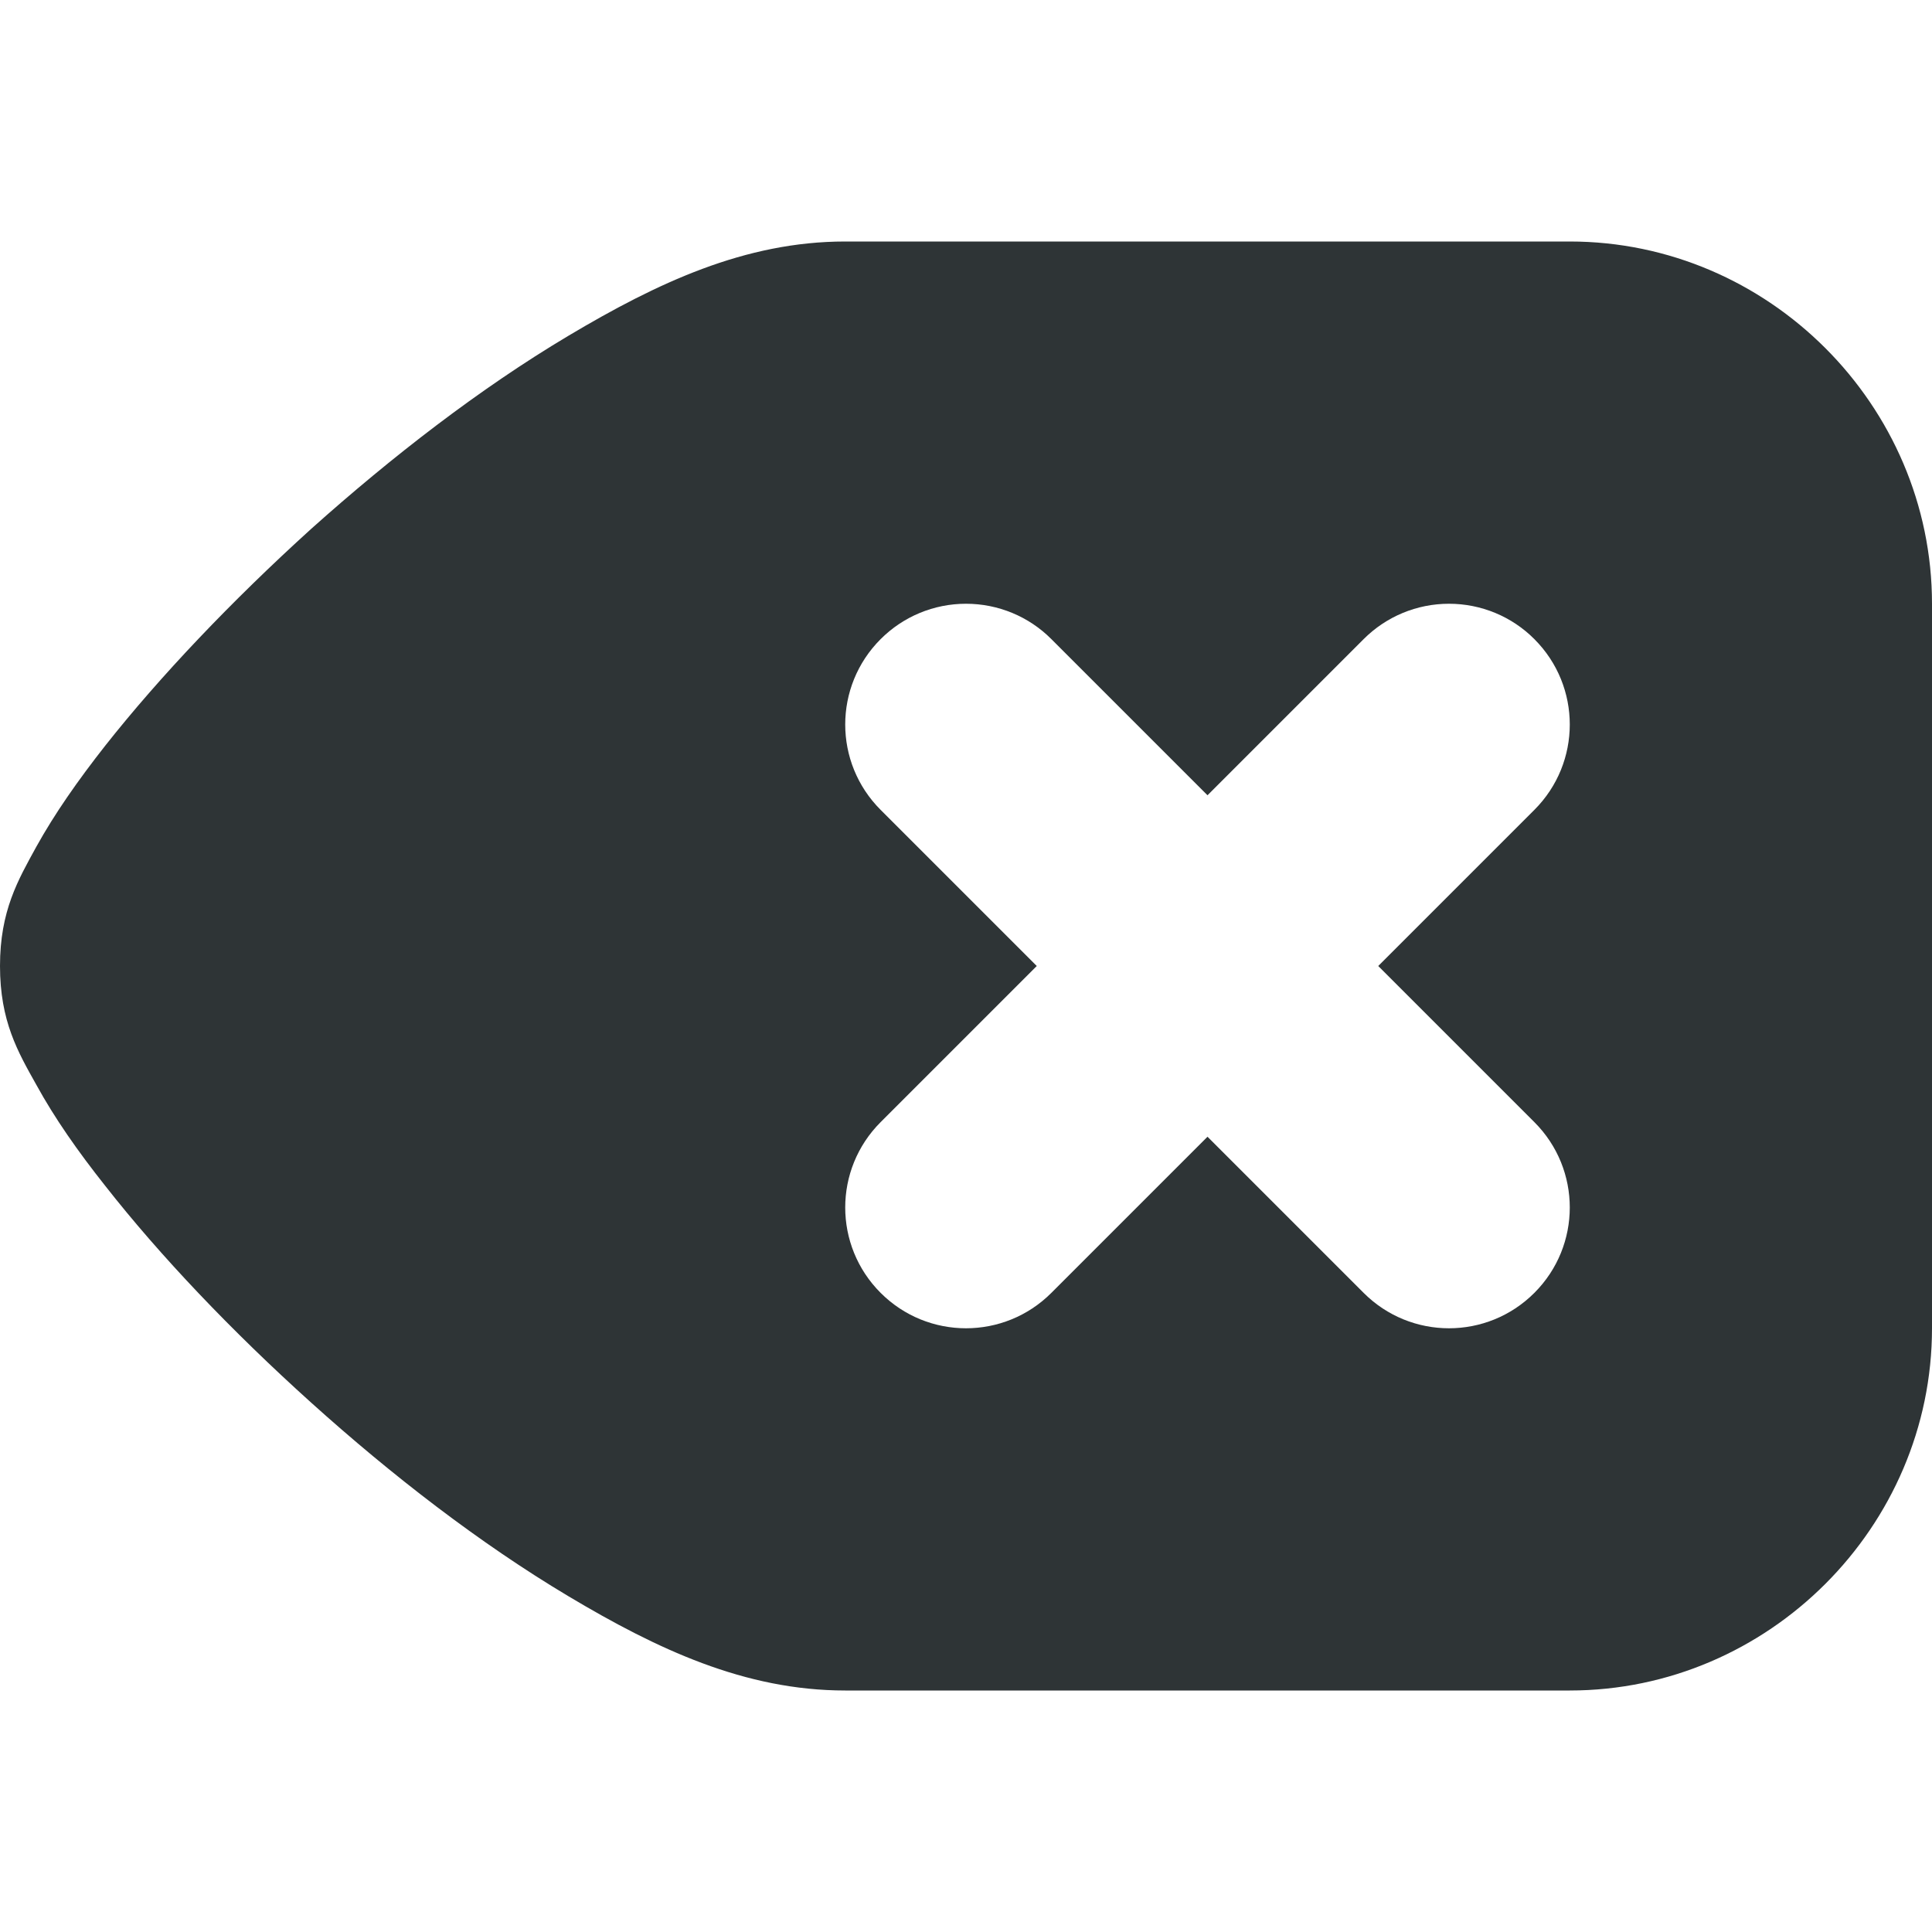
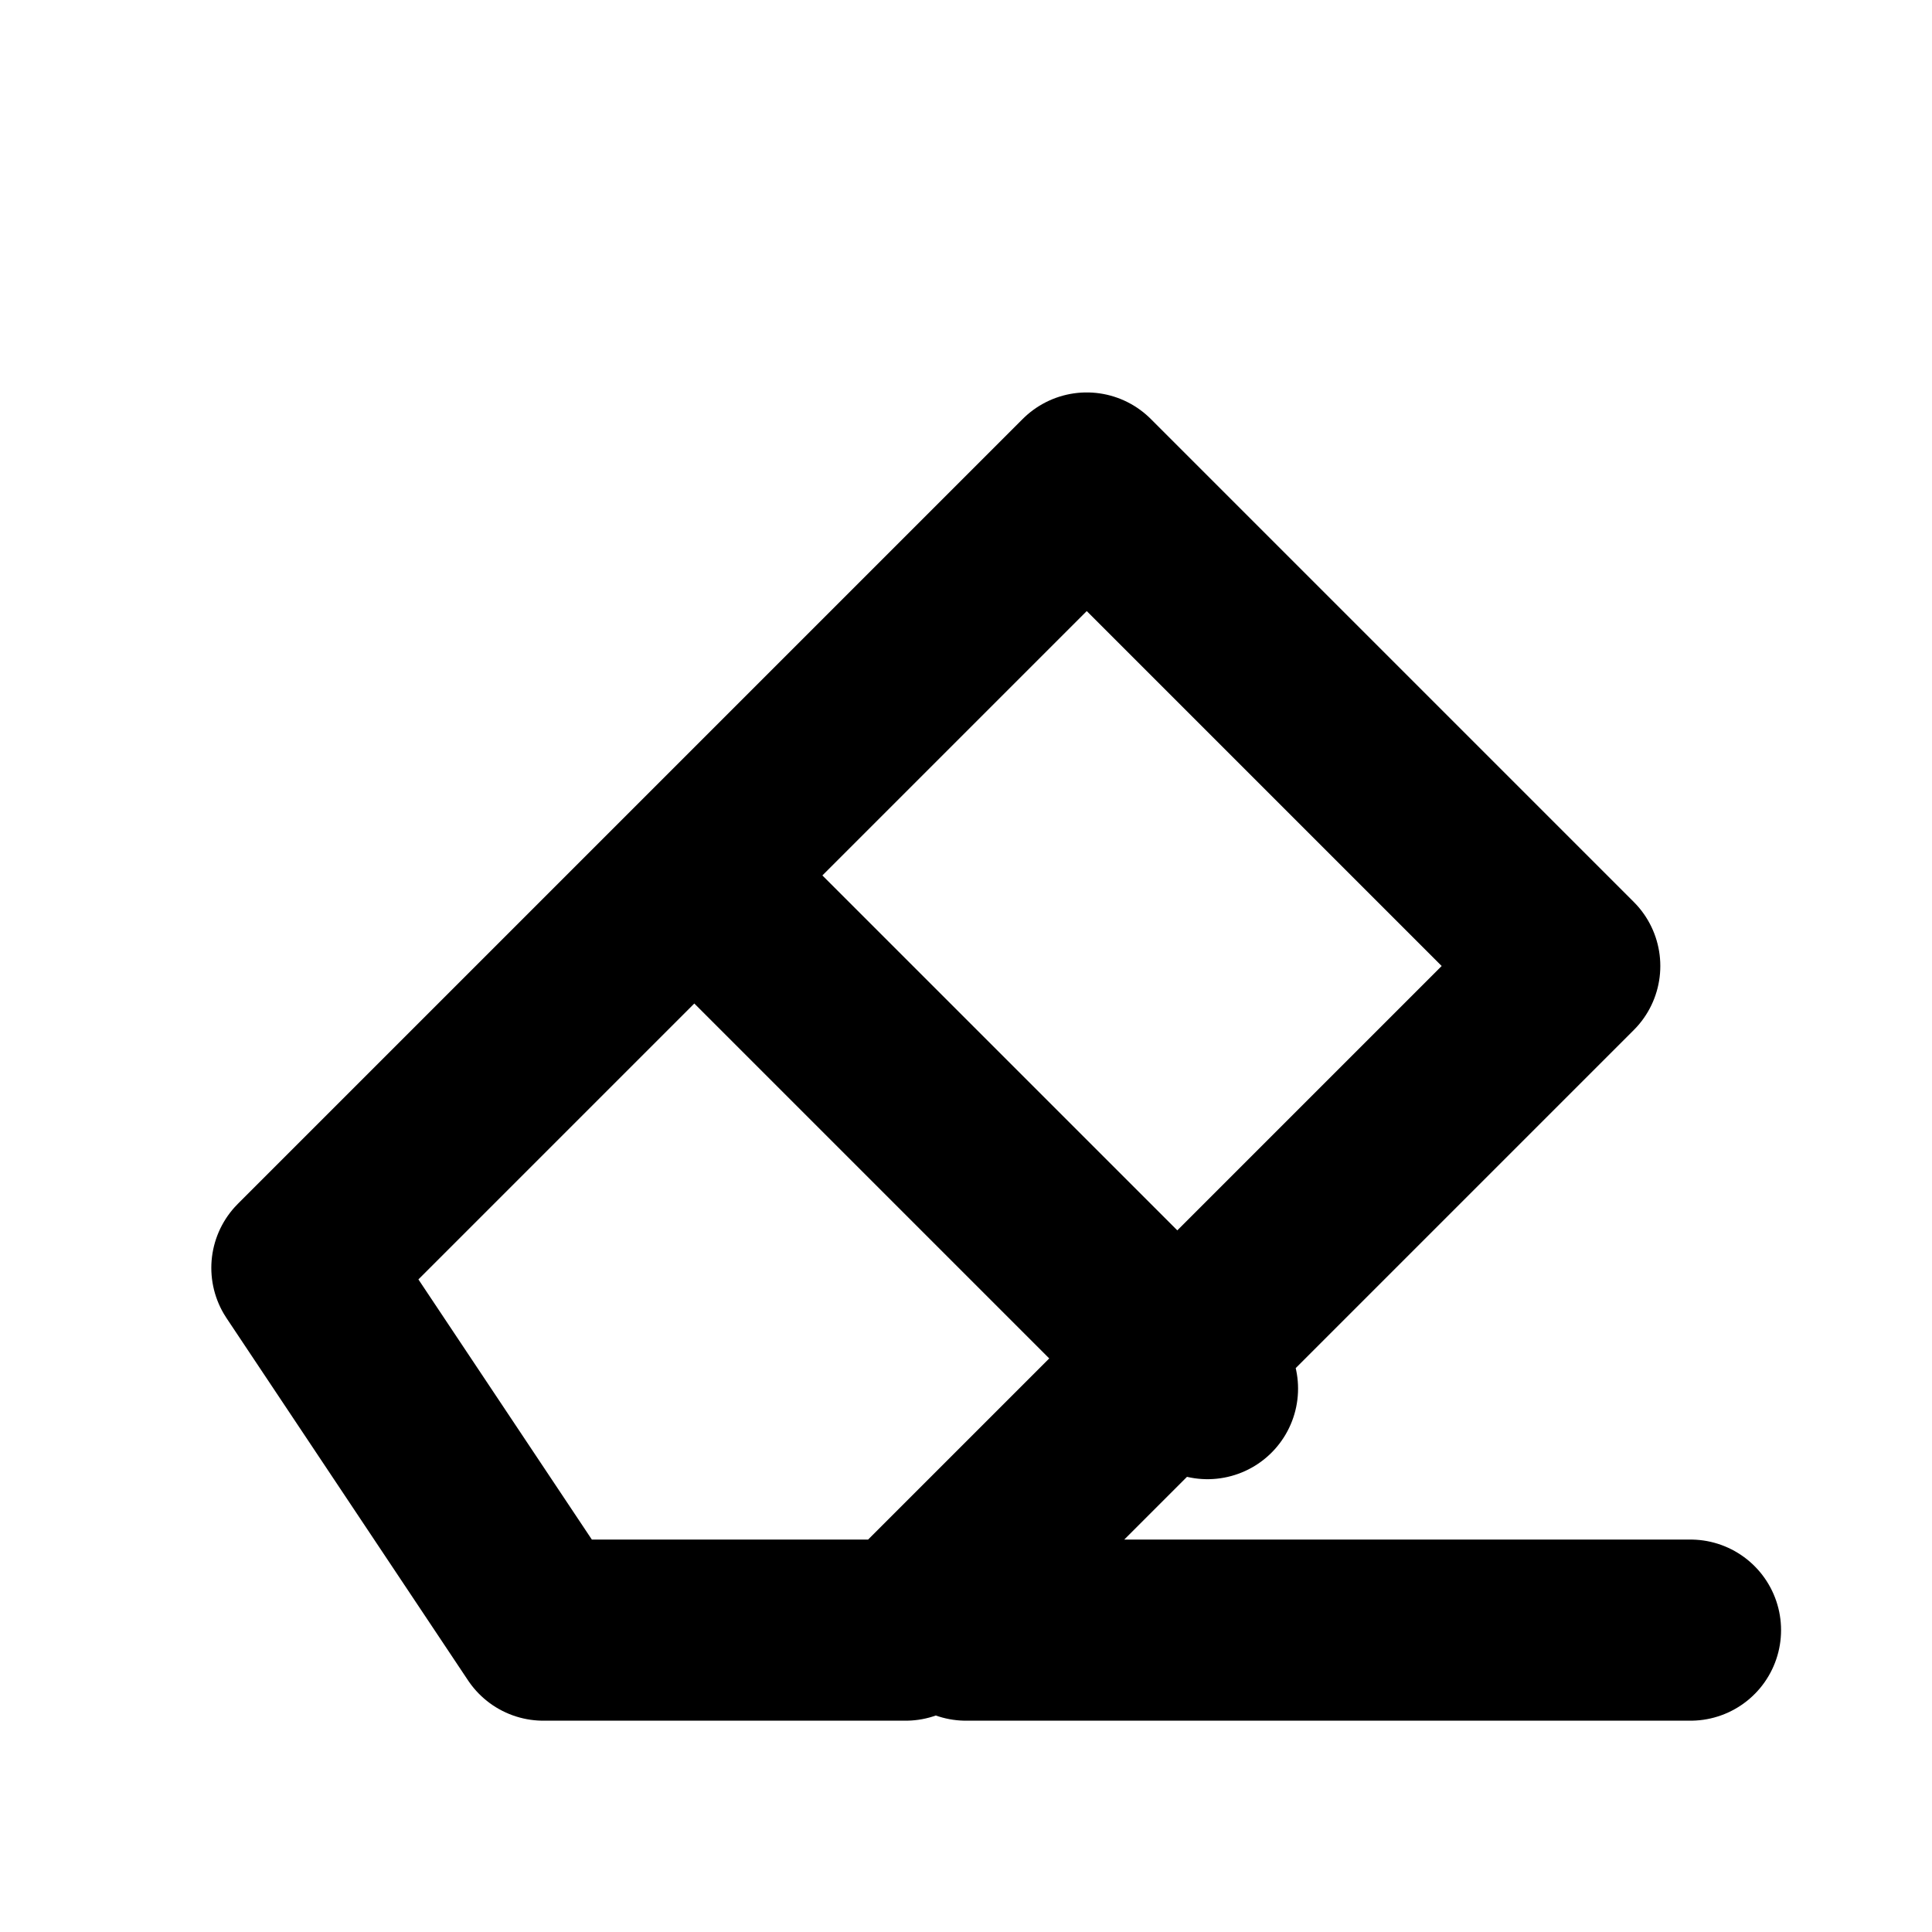
- <svg xmlns="http://www.w3.org/2000/svg" height="16px" viewBox="0 0 16 16" width="16px">
-   <path d="m 7 2 c -0.832 0 -1.559 0.344 -2.293 0.781 s -1.465 1.004 -2.129 1.598 c -0.66 0.598 -1.254 1.223 -1.707 1.797 c -0.227 0.289 -0.418 0.562 -0.57 0.836 c -0.152 0.277 -0.301 0.531 -0.301 0.988 s 0.148 0.711 0.301 0.984 c 0.152 0.277 0.344 0.551 0.57 0.836 c 0.453 0.578 1.047 1.203 1.707 1.797 c 0.664 0.598 1.395 1.164 2.129 1.602 s 1.461 0.781 2.293 0.781 h 6 c 1.645 0 3 -1.355 3 -3 v -6 c 0 -1.645 -1.355 -3 -3 -3 z m 1 3 c 0.266 0 0.52 0.105 0.707 0.293 l 1.293 1.293 l 1.293 -1.293 c 0.188 -0.188 0.441 -0.293 0.707 -0.293 s 0.52 0.105 0.707 0.293 c 0.391 0.391 0.391 1.023 0 1.414 l -1.293 1.293 l 1.293 1.293 c 0.391 0.391 0.391 1.023 0 1.414 s -1.023 0.391 -1.414 0 l -1.293 -1.293 l -1.293 1.293 c -0.391 0.391 -1.023 0.391 -1.414 0 s -0.391 -1.023 0 -1.414 l 1.293 -1.293 l -1.293 -1.293 c -0.391 -0.391 -0.391 -1.023 0 -1.414 c 0.188 -0.188 0.441 -0.293 0.707 -0.293 z m 0 0" fill="#2e3436" />
+ <svg xmlns="http://www.w3.org/2000/svg" width="16" height="16" viewBox="0 0 16 16">
+   <path d="M2.5 10.5L9 4l4 4-5.5 5.5h-3Z M6 7.5l4 4 M8 13.5h6" fill="none" stroke="#000000" stroke-width="1.5" stroke-linejoin="round" stroke-linecap="round" />
</svg>
